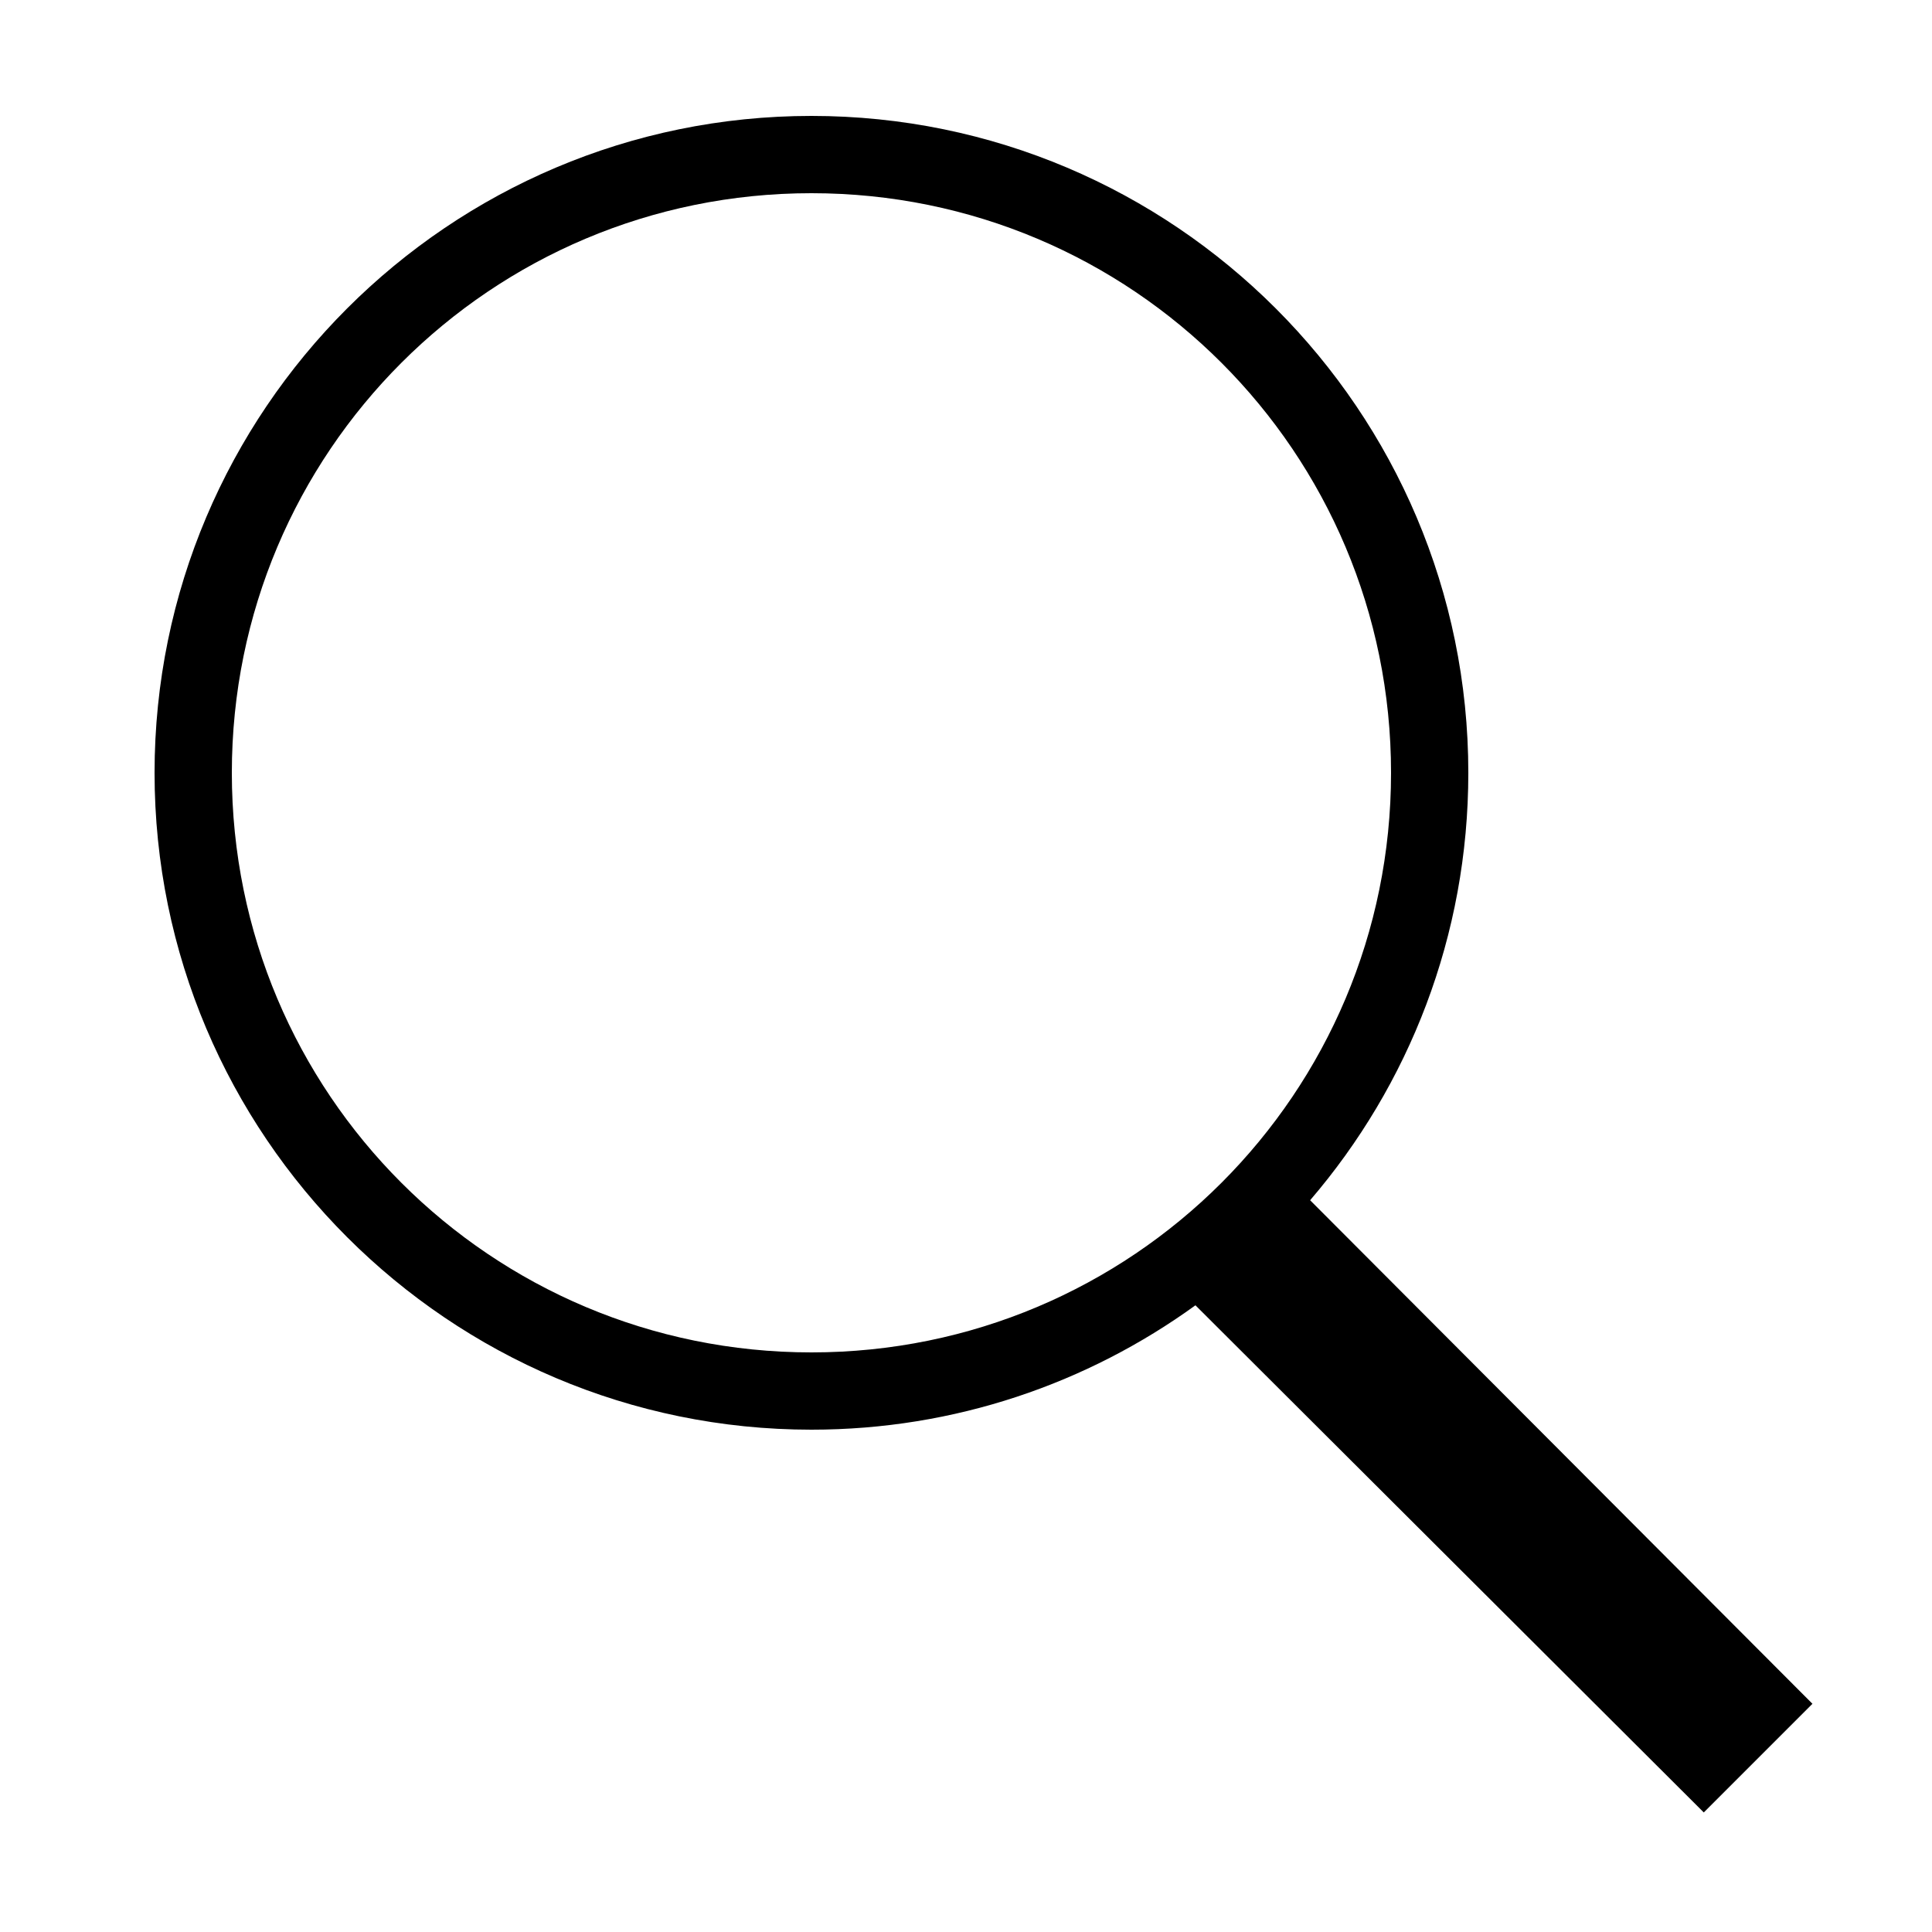
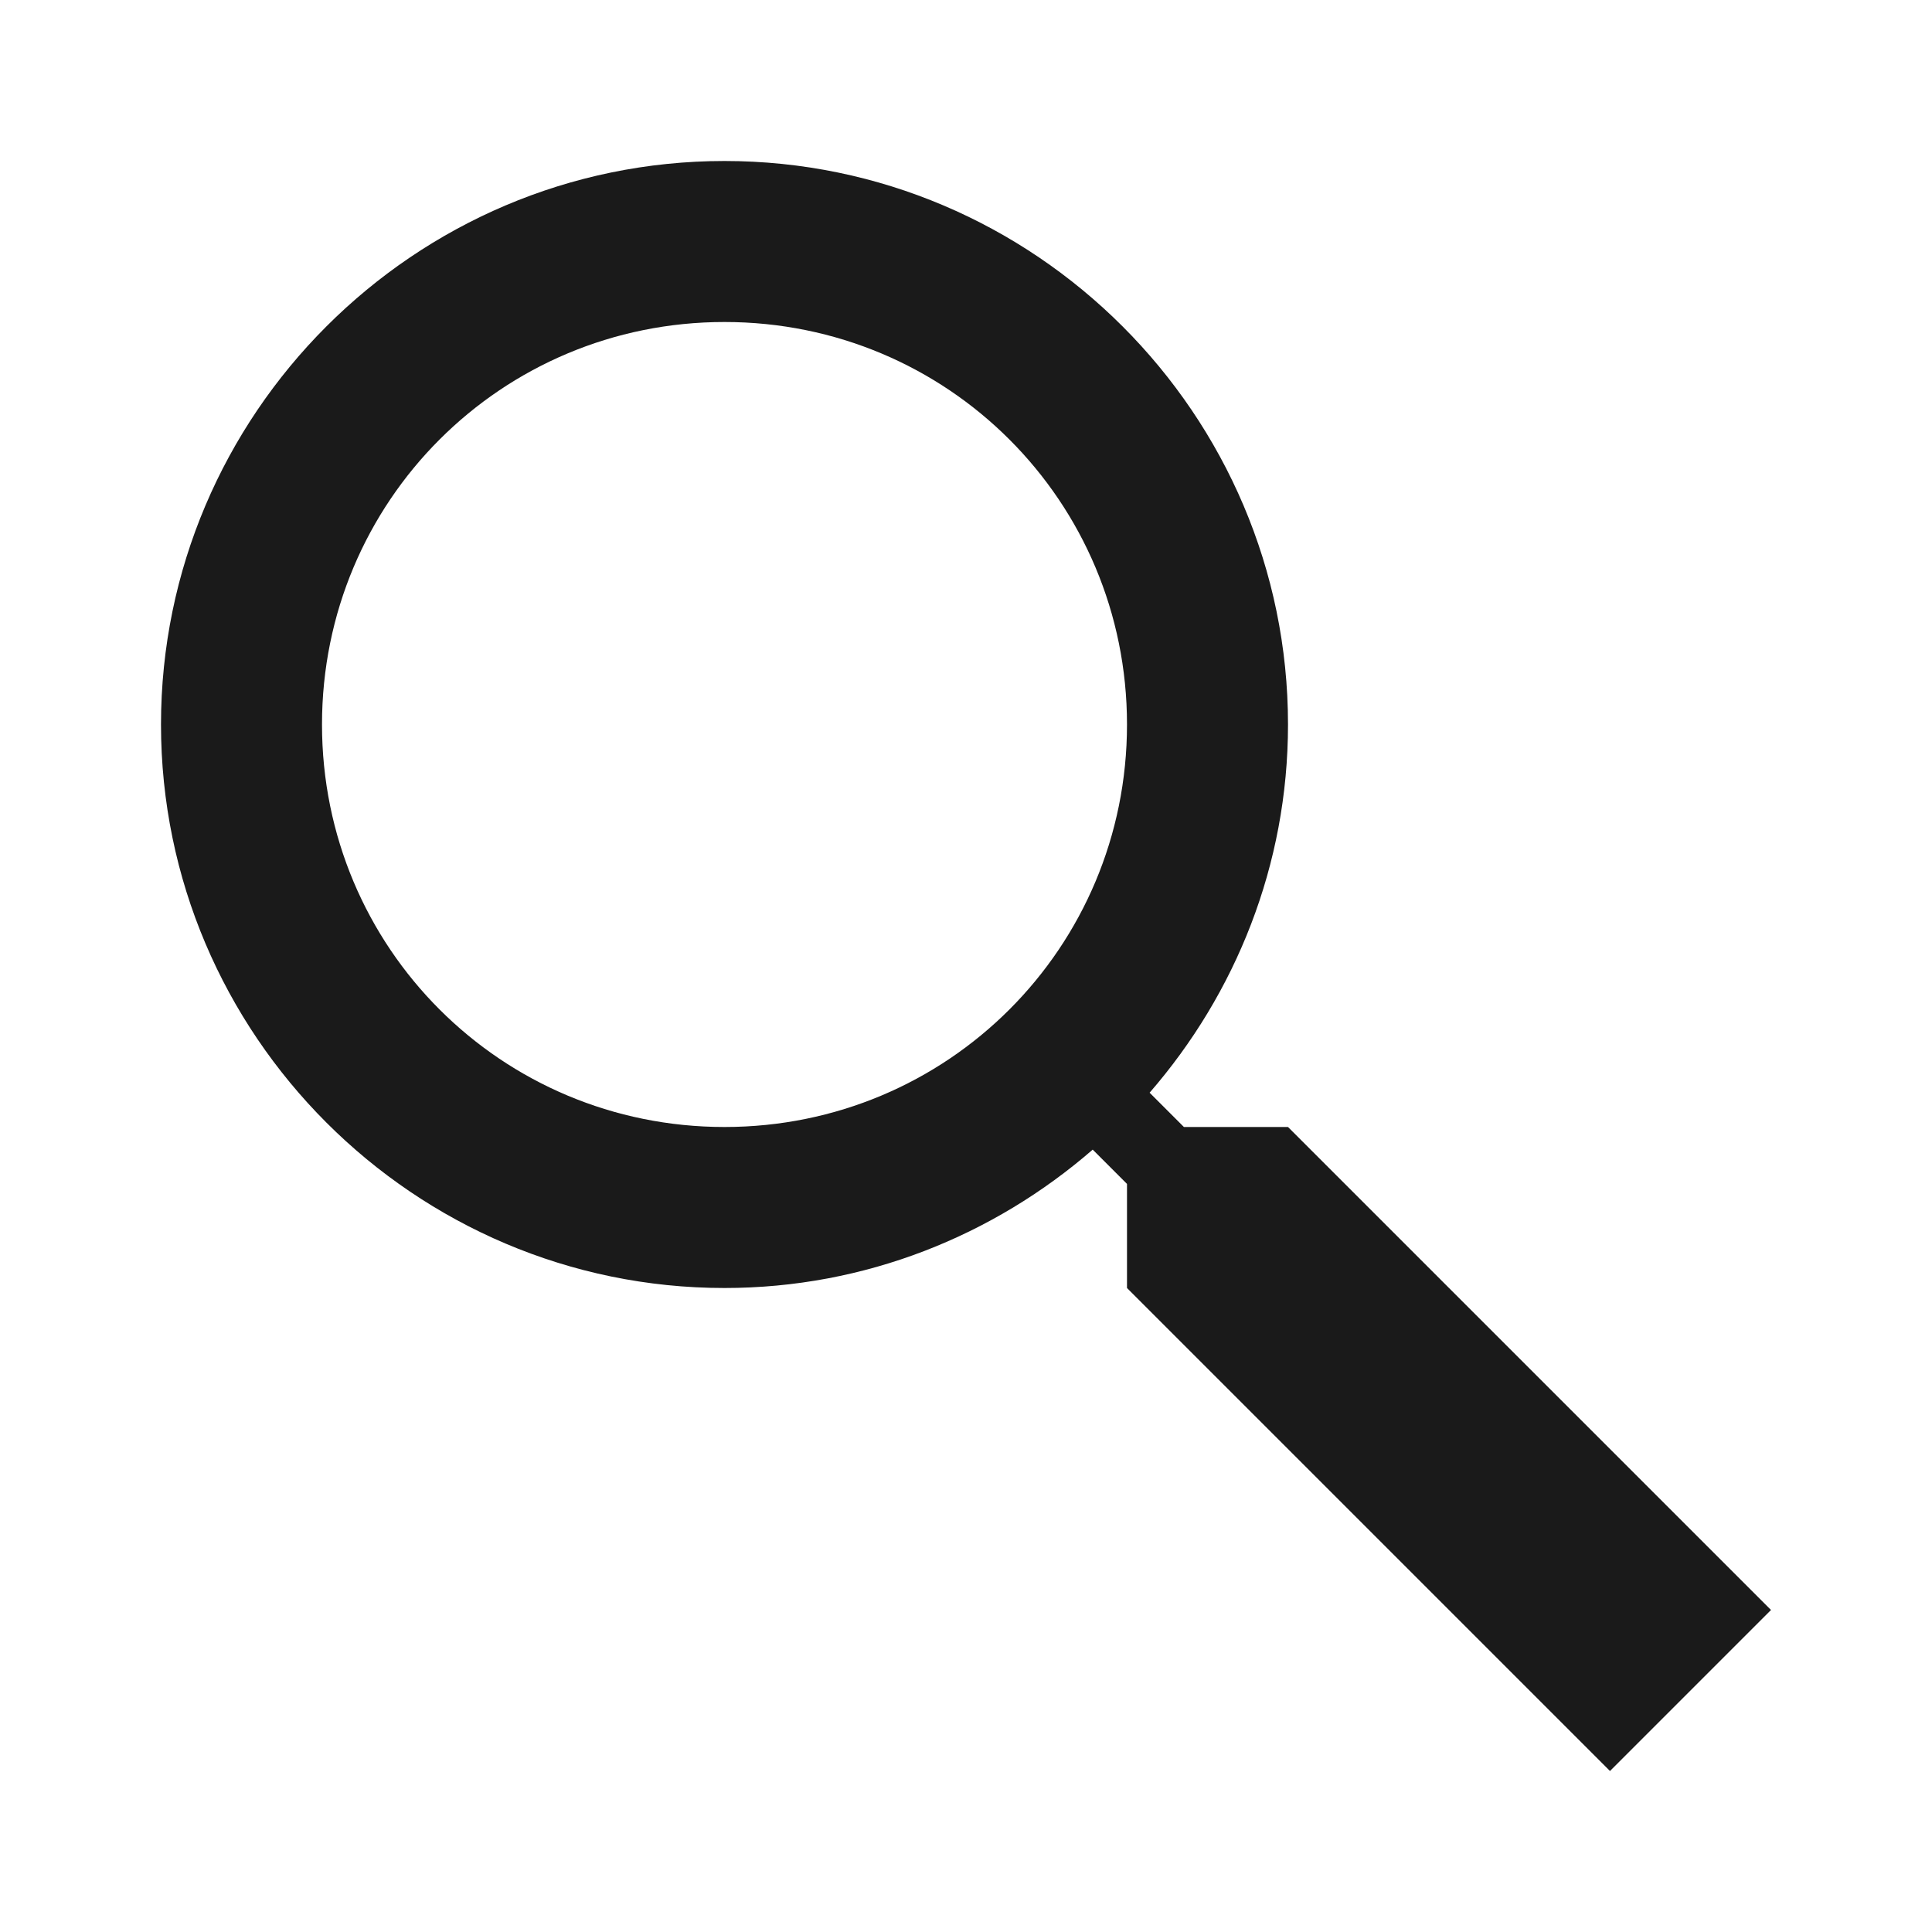
- <svg xmlns="http://www.w3.org/2000/svg" fill="#000000" viewBox="0 0 50 50" width="50px" height="50px">
-   <path d="M 21 3 C 11.621 3 4 10.621 4 20 C 4 29.379 11.621 37 21 37 C 24.711 37 28.141 35.805 30.938 33.781 L 44.094 46.906 L 46.906 44.094 L 33.906 31.062 C 36.461 28.086 38 24.223 38 20 C 38 10.621 30.379 3 21 3 Z M 21 5 C 29.297 5 36 11.703 36 20 C 36 28.297 29.297 35 21 35 C 12.703 35 6 28.297 6 20 C 6 11.703 12.703 5 21 5 Z" />
+ <svg xmlns="http://www.w3.org/2000/svg" fill="#1A1A1A" viewBox="0 0 24 24" width="24px" height="24px">
+   <path d="M 9 2 C 5.146 2 2 5.146 2 9 C 2 12.854 5.146 16 9 16 C 10.748 16 12.345 15.348 13.574 14.281 L 14 14.707 L 14 16 L 20 22 L 22 20 L 16 14 L 14.707 14 L 14.281 13.574 C 15.348 12.345 16 10.748 16 9 C 16 5.146 12.854 2 9 2 z M 9 4 C 11.773 4 14 6.227 14 9 C 14 11.773 11.773 14 9 14 C 6.227 14 4 11.773 4 9 C 4 6.227 6.227 4 9 4 z" />
</svg>
